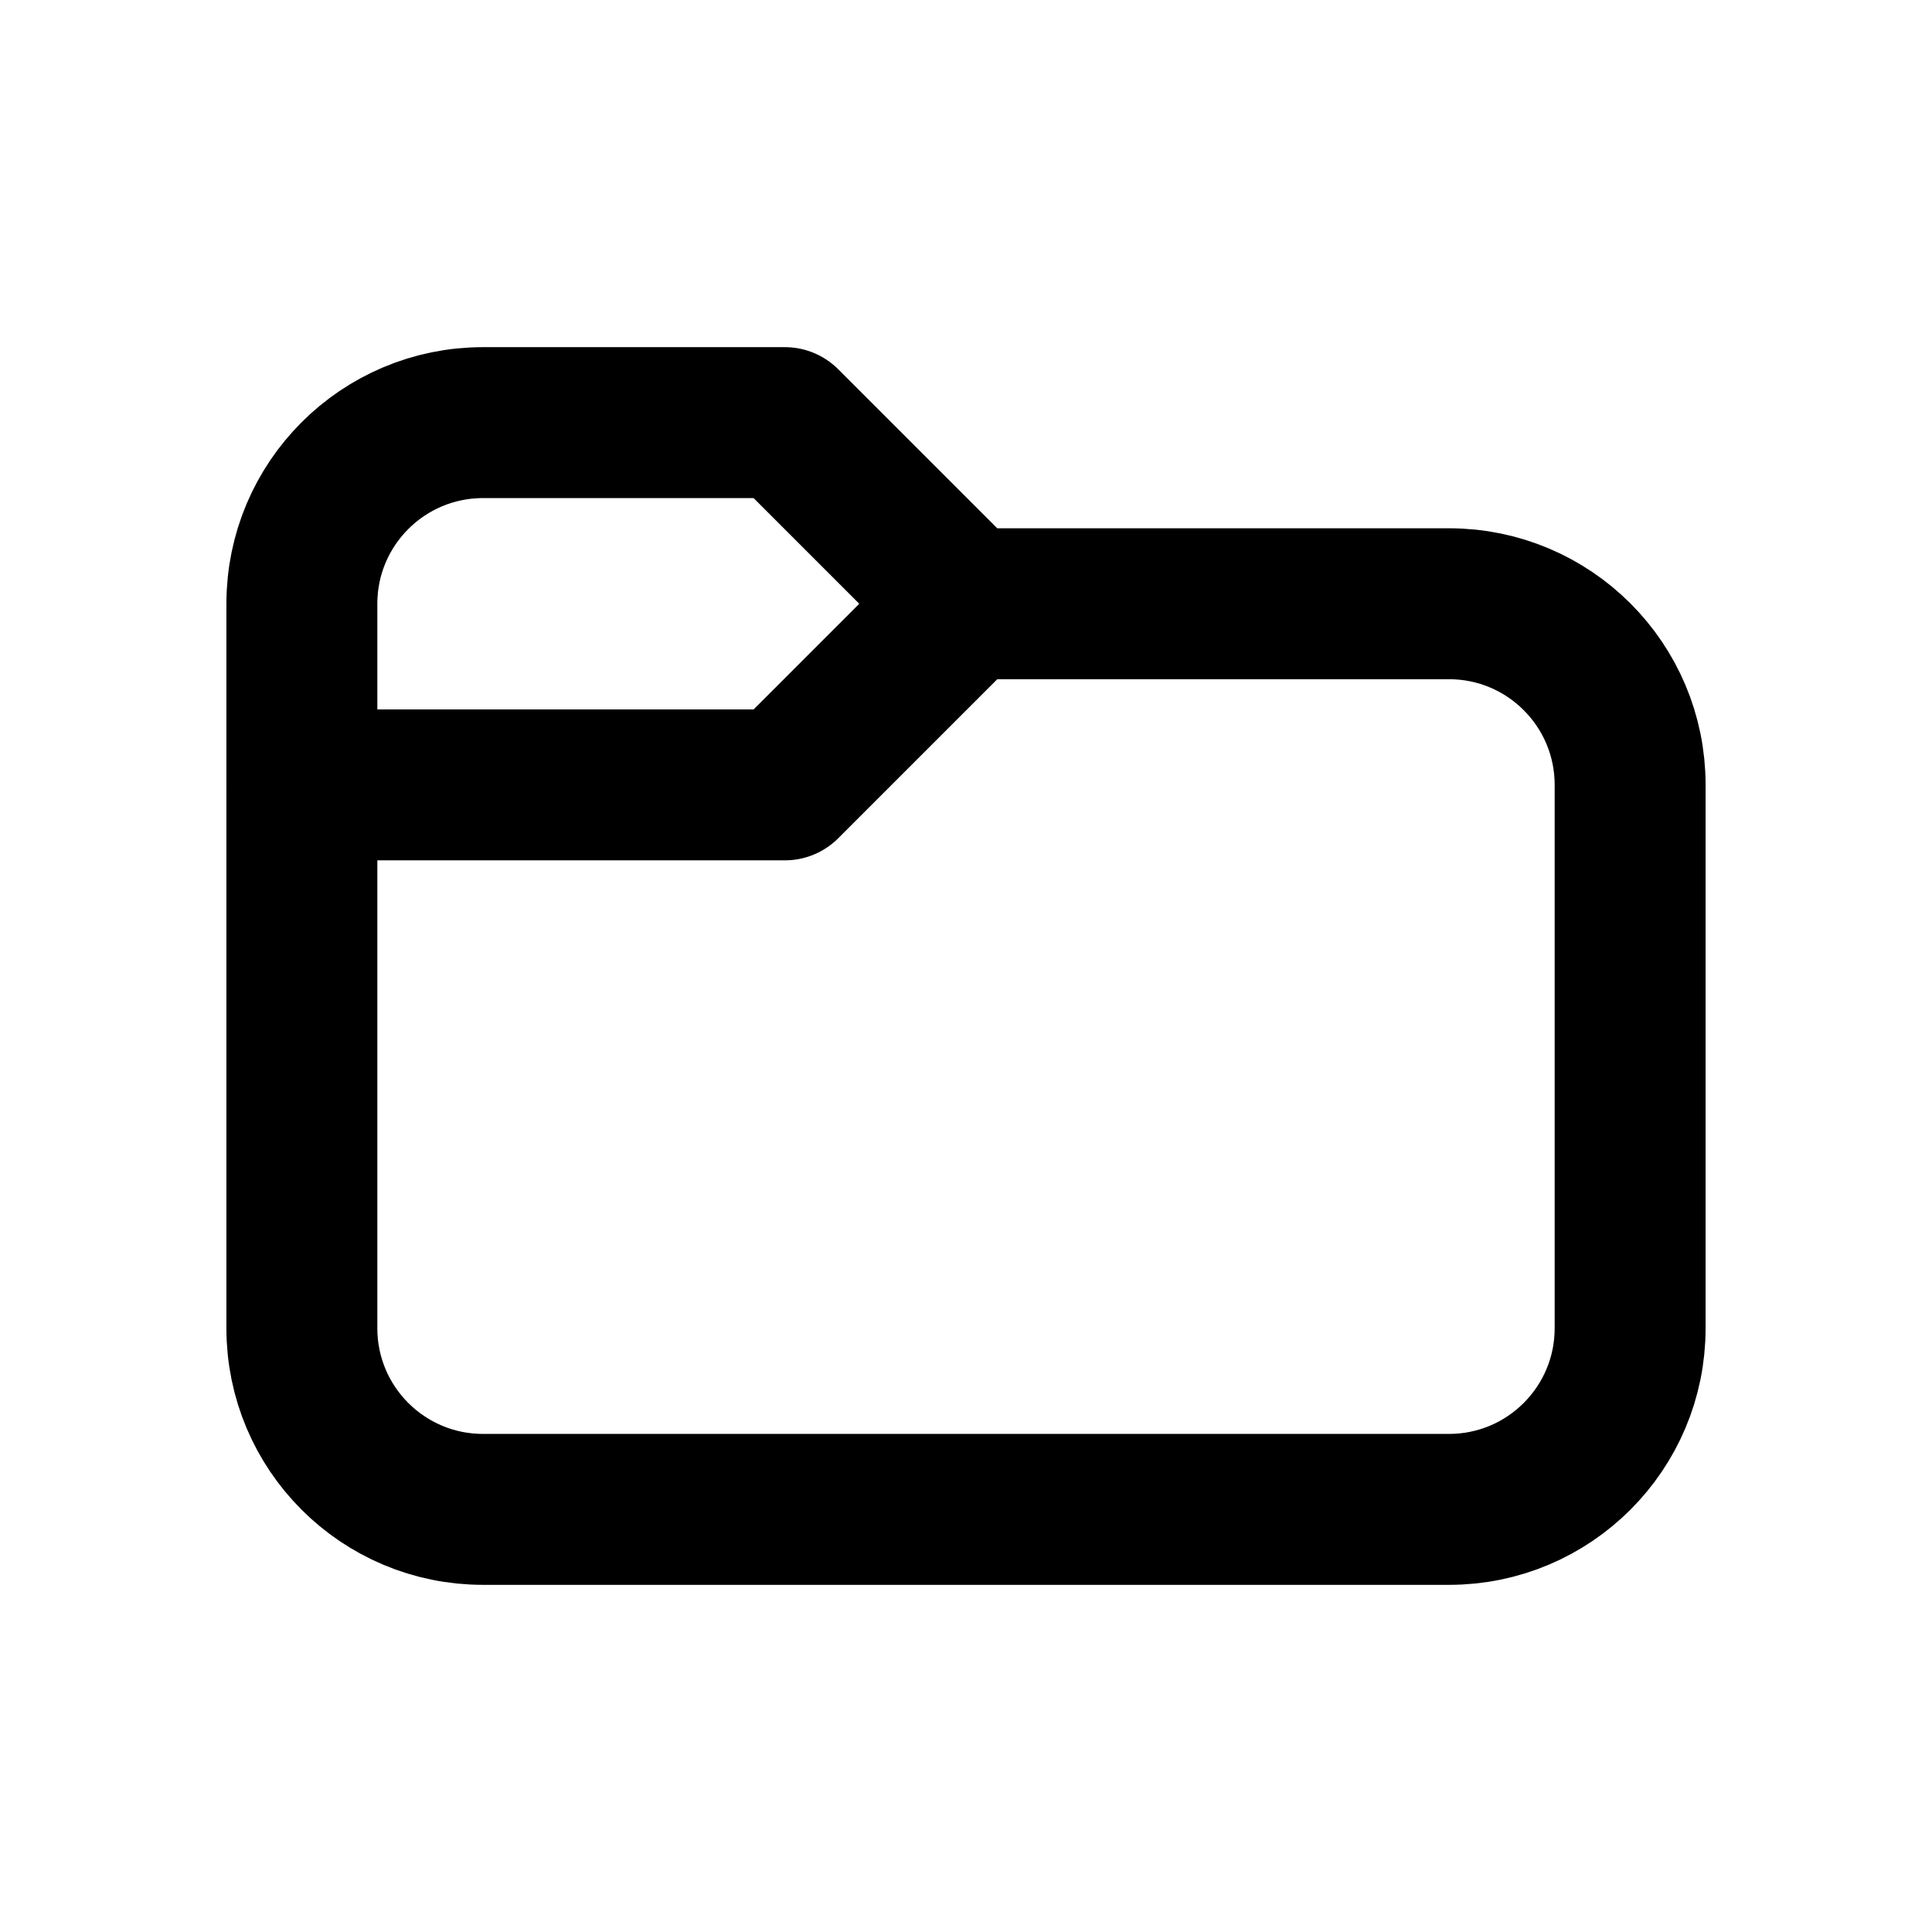
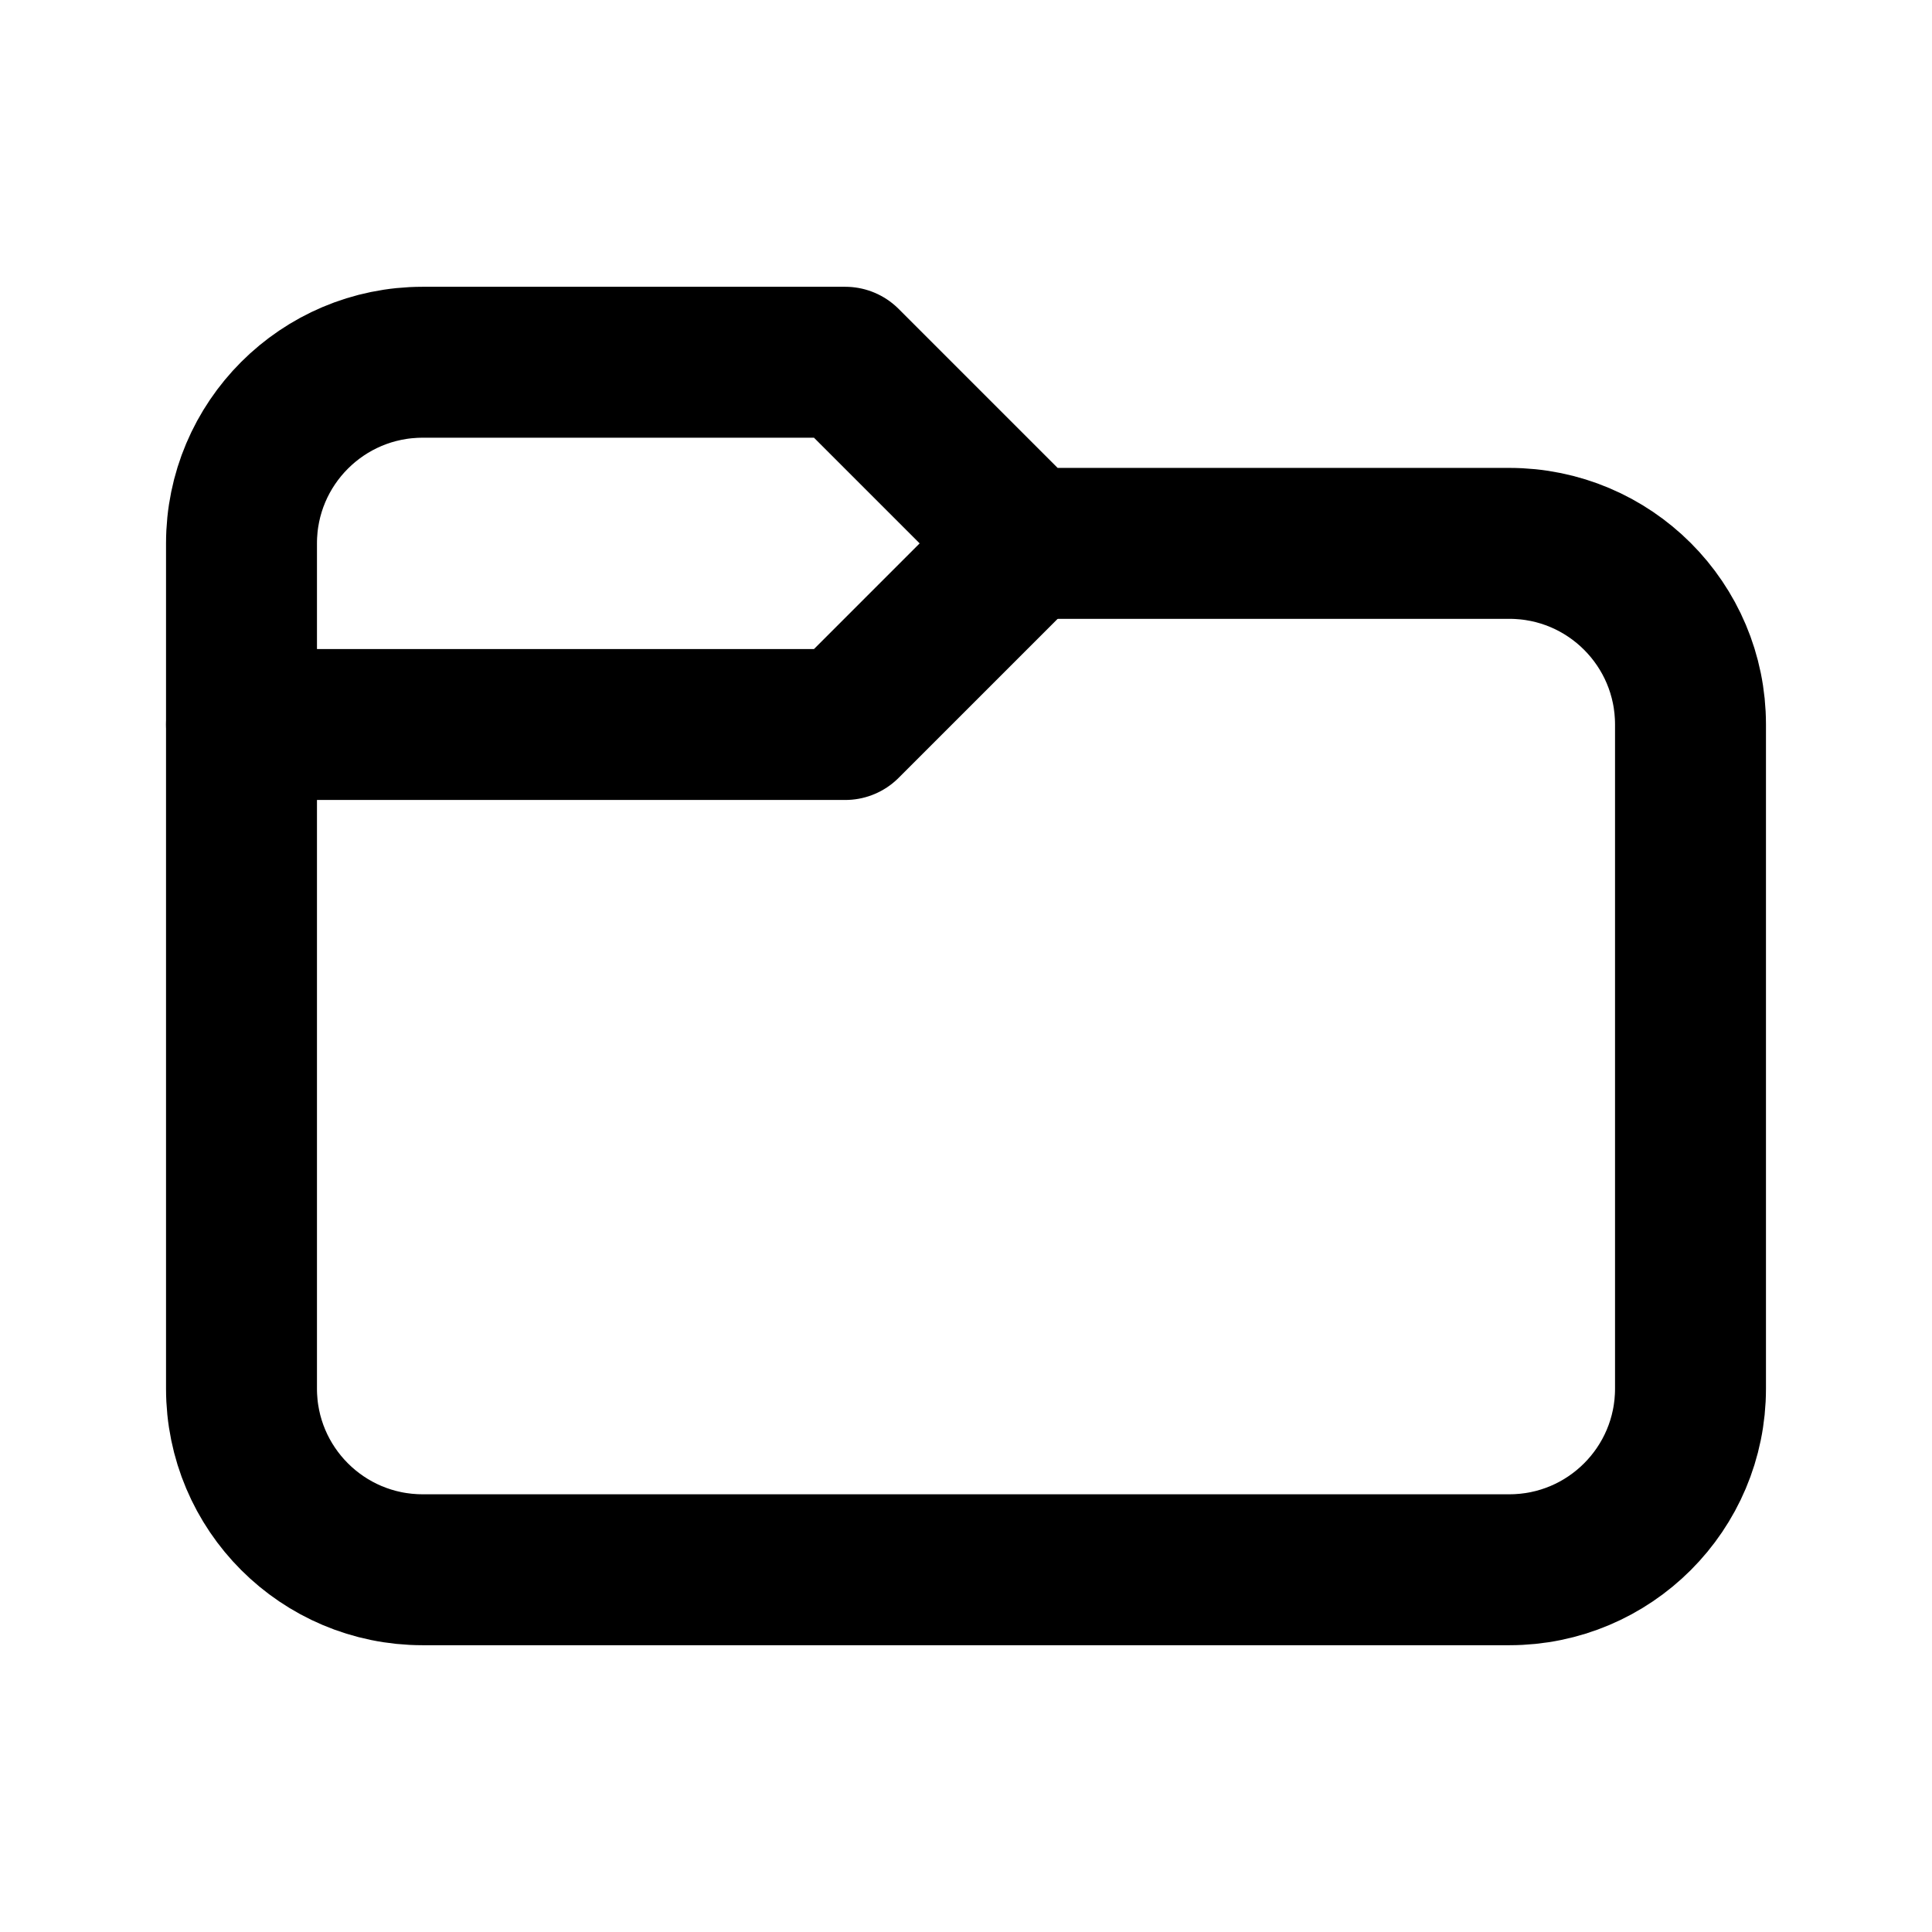
<svg xmlns="http://www.w3.org/2000/svg" data-set="area-pilot" data-keyline="horizontal" width="16" height="16" viewBox="0 0 16 16" fill="none">
-   <path data-filled="solid" d="M2.5 11V5A1.5 1.5 0 0 1 4 3.5H6.5L8 5H12A1.5 1.5 0 0 1 13.5 6.5V11A1.5 1.5 0 0 1 12 12.5H4A1.5 1.5 0 0 1 2.5 11Z" fill="none" stroke="currentColor" stroke-width="1.25" stroke-linecap="round" stroke-linejoin="round" />
-   <path data-filled="cut" d="M2.5 6.5H6.5L8 5" fill="none" stroke="currentColor" stroke-width="1.25" stroke-linecap="round" stroke-linejoin="round" />
+   <path data-filled="solid" d="M2 11.5V4.5A1.5 1.5 0 0 1 3.5 3H7L8.5 4.5H12.5A1.5 1.5 0 0 1 14 6V11.5A1.5 1.5 0 0 1 12.5 13H3.5A1.5 1.5 0 0 1 2 11.5Z" fill="none" stroke="currentColor" stroke-width="1.25" stroke-linecap="round" stroke-linejoin="round" />
+   <path data-filled="cut" d="M2 6H7L8.5 4.5" fill="none" stroke="currentColor" stroke-width="1.25" stroke-linecap="round" stroke-linejoin="round" />
</svg>
